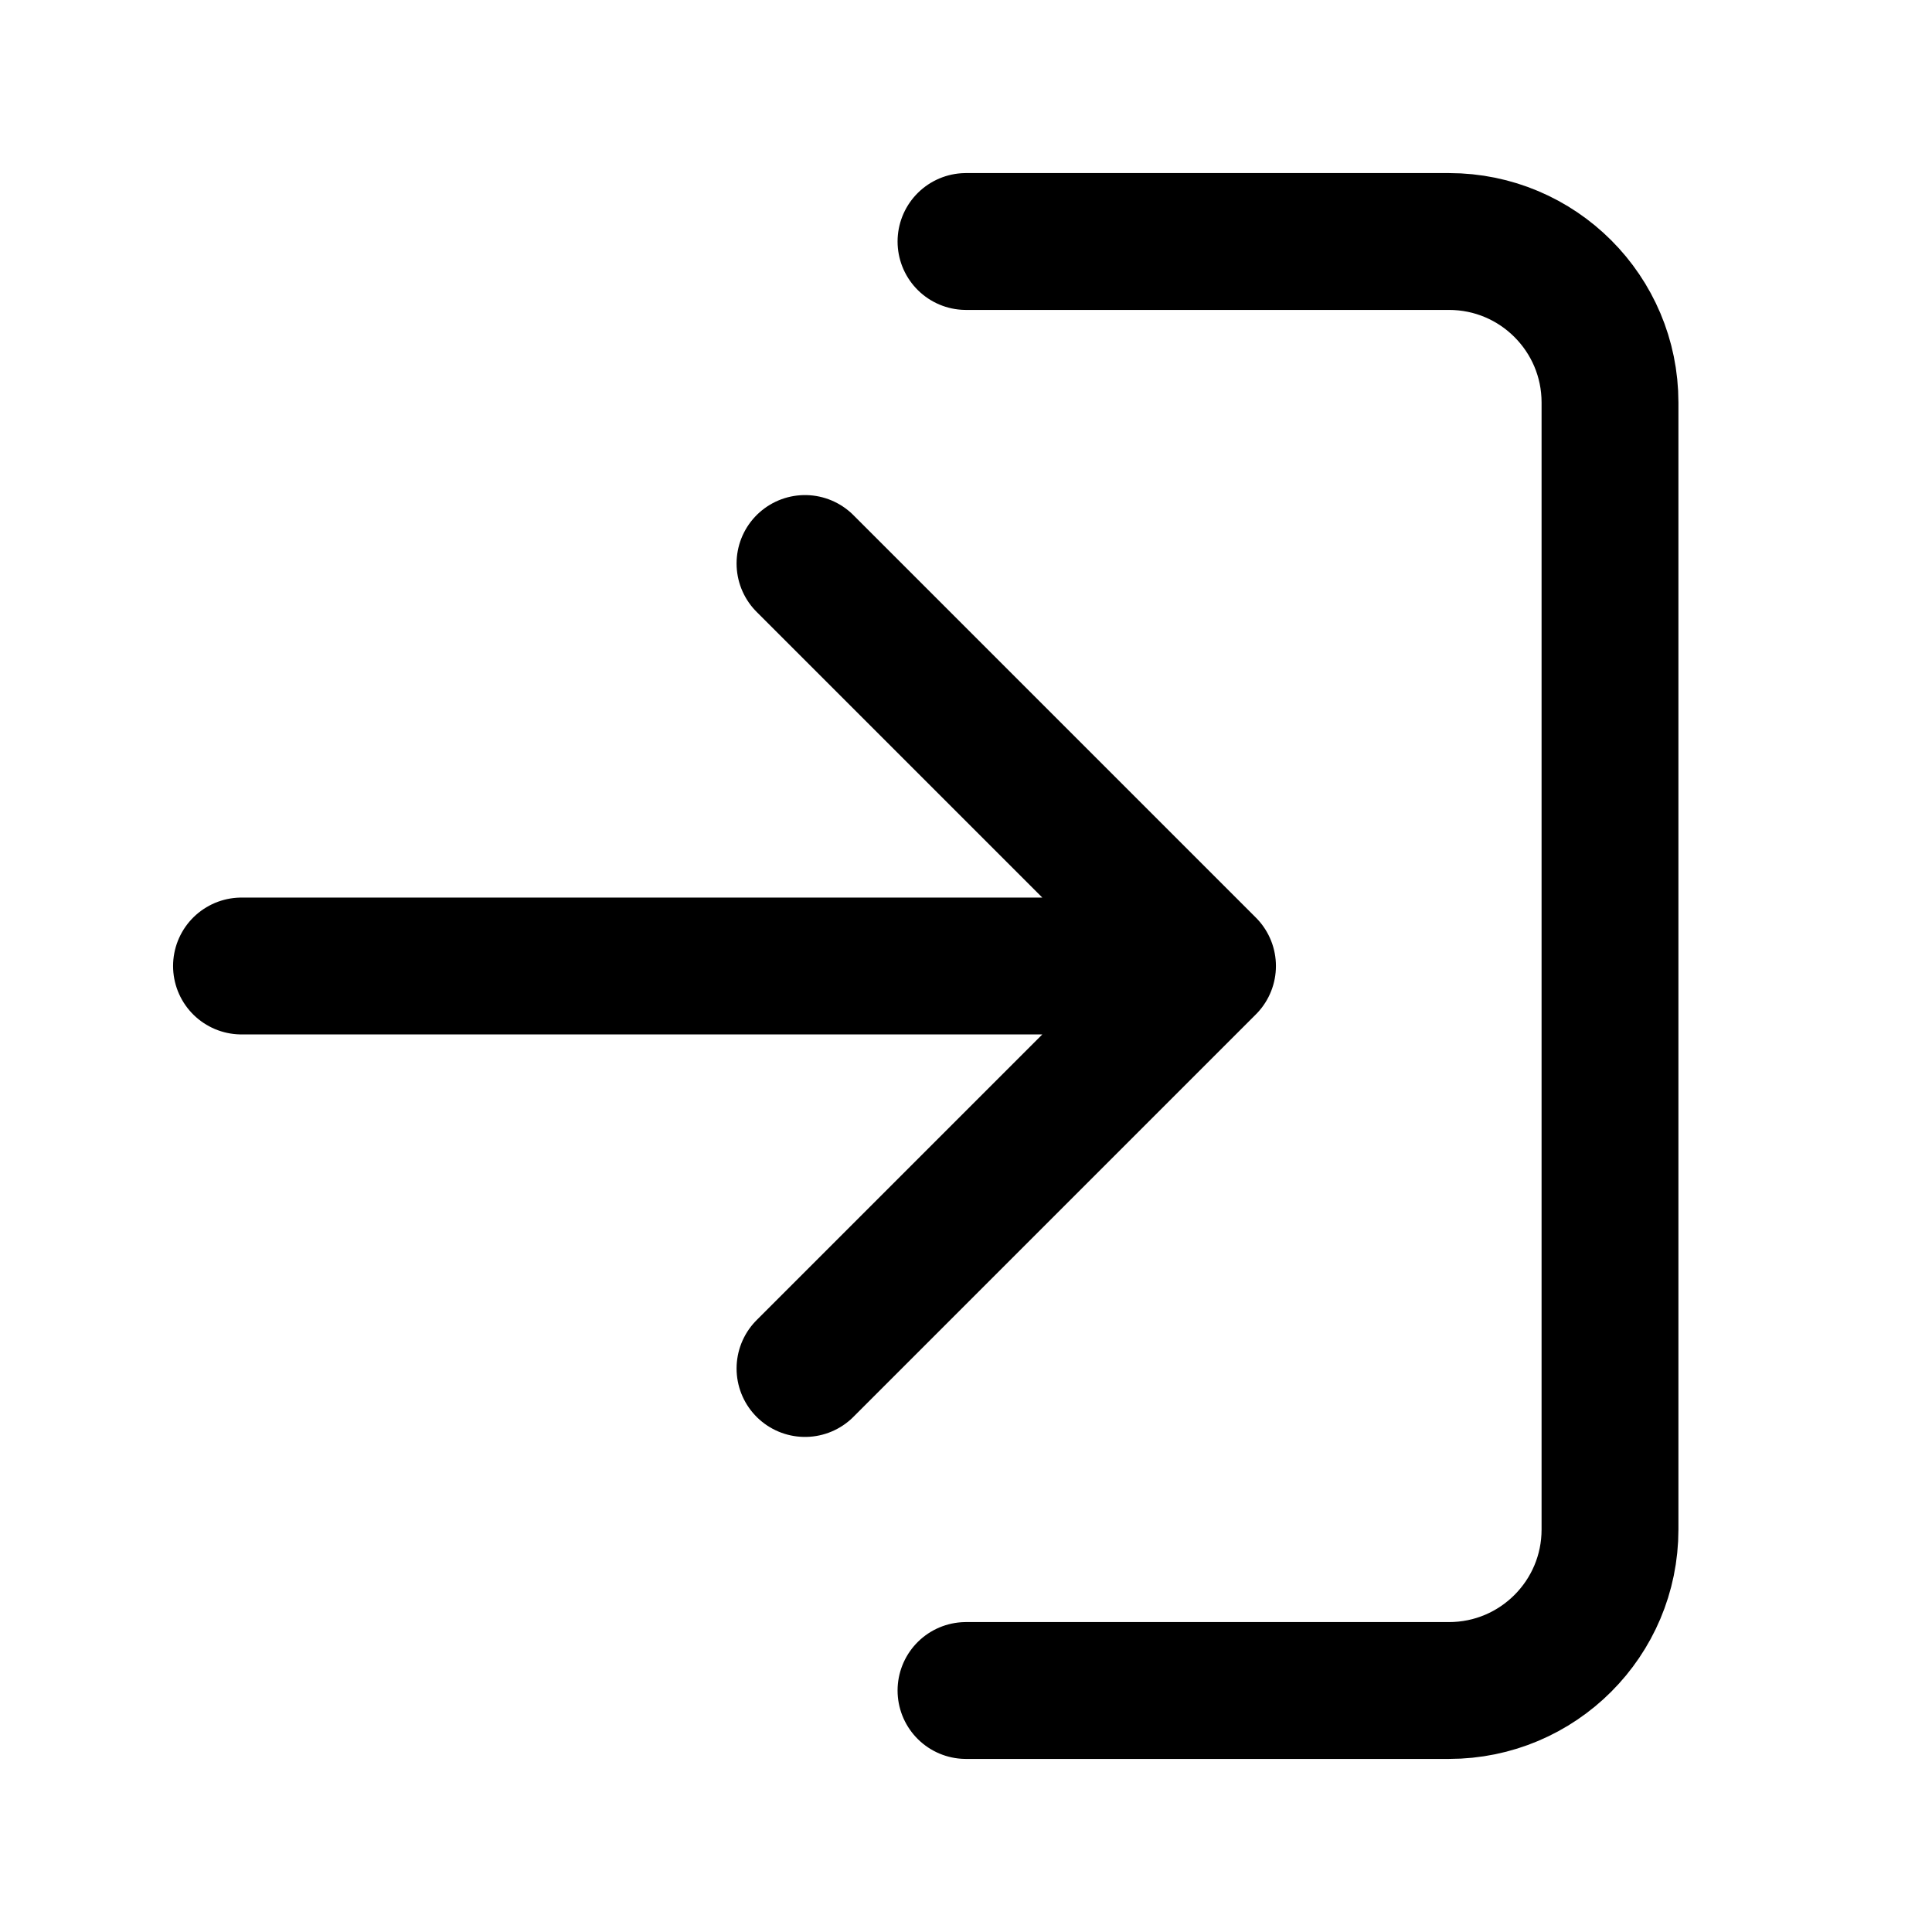
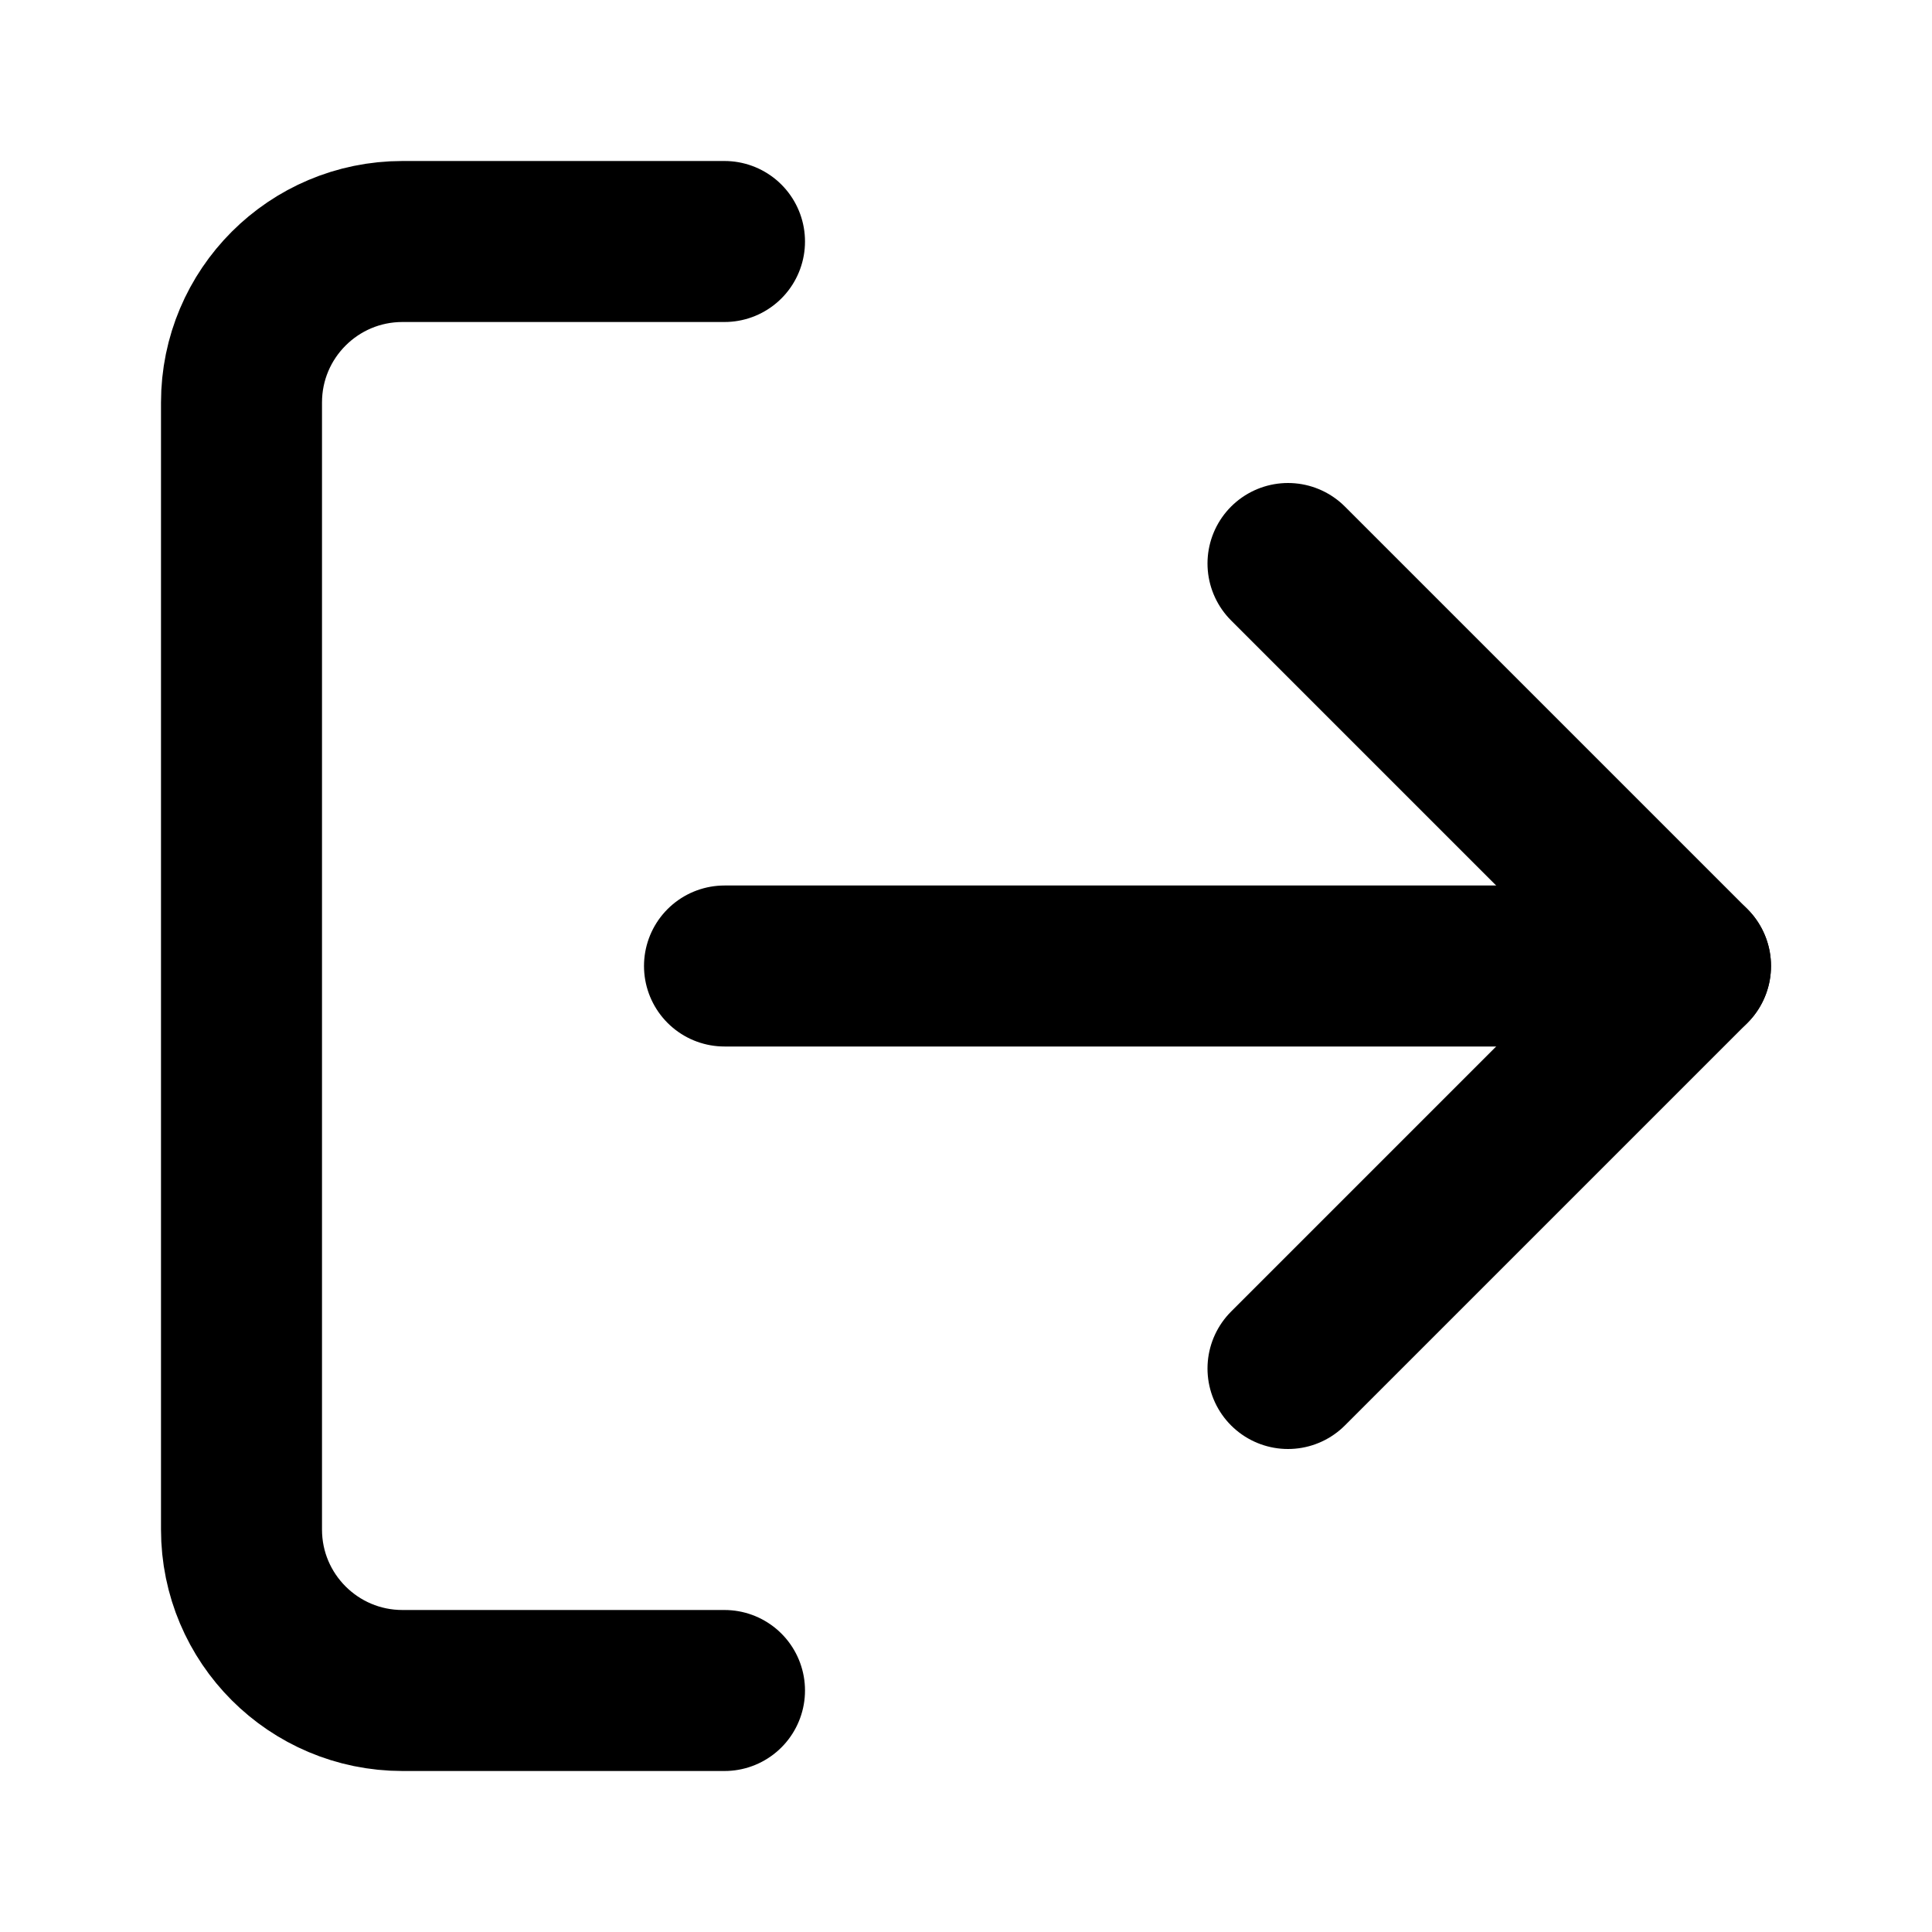
- <svg xmlns="http://www.w3.org/2000/svg" viewBox="0 0 24 24" fill="none" stroke="currentColor" stroke-width="1.7" stroke-linecap="round" stroke-linejoin="round">
-   <path d="M10 17l5-5-5-5M15 12H3" />
-   <path d="M12 3h6a2 2 0 0 1 2 2v14a2 2 0 0 1-2 2h-6" />
+ <svg xmlns="http://www.w3.org/2000/svg" width="24" height="24" viewBox="0 0 24 24" fill="none" stroke="currentColor" stroke-width="2" stroke-linecap="round" stroke-linejoin="round" aria-hidden="true" focusable="false">
+   <path d="m16 17 5-5-5-5" />
+   <path d="M21 12H9" />
+   <path d="M9 21H5a2 2 0 0 1-2-2V5a2 2 0 0 1 2-2h4" />
</svg>
